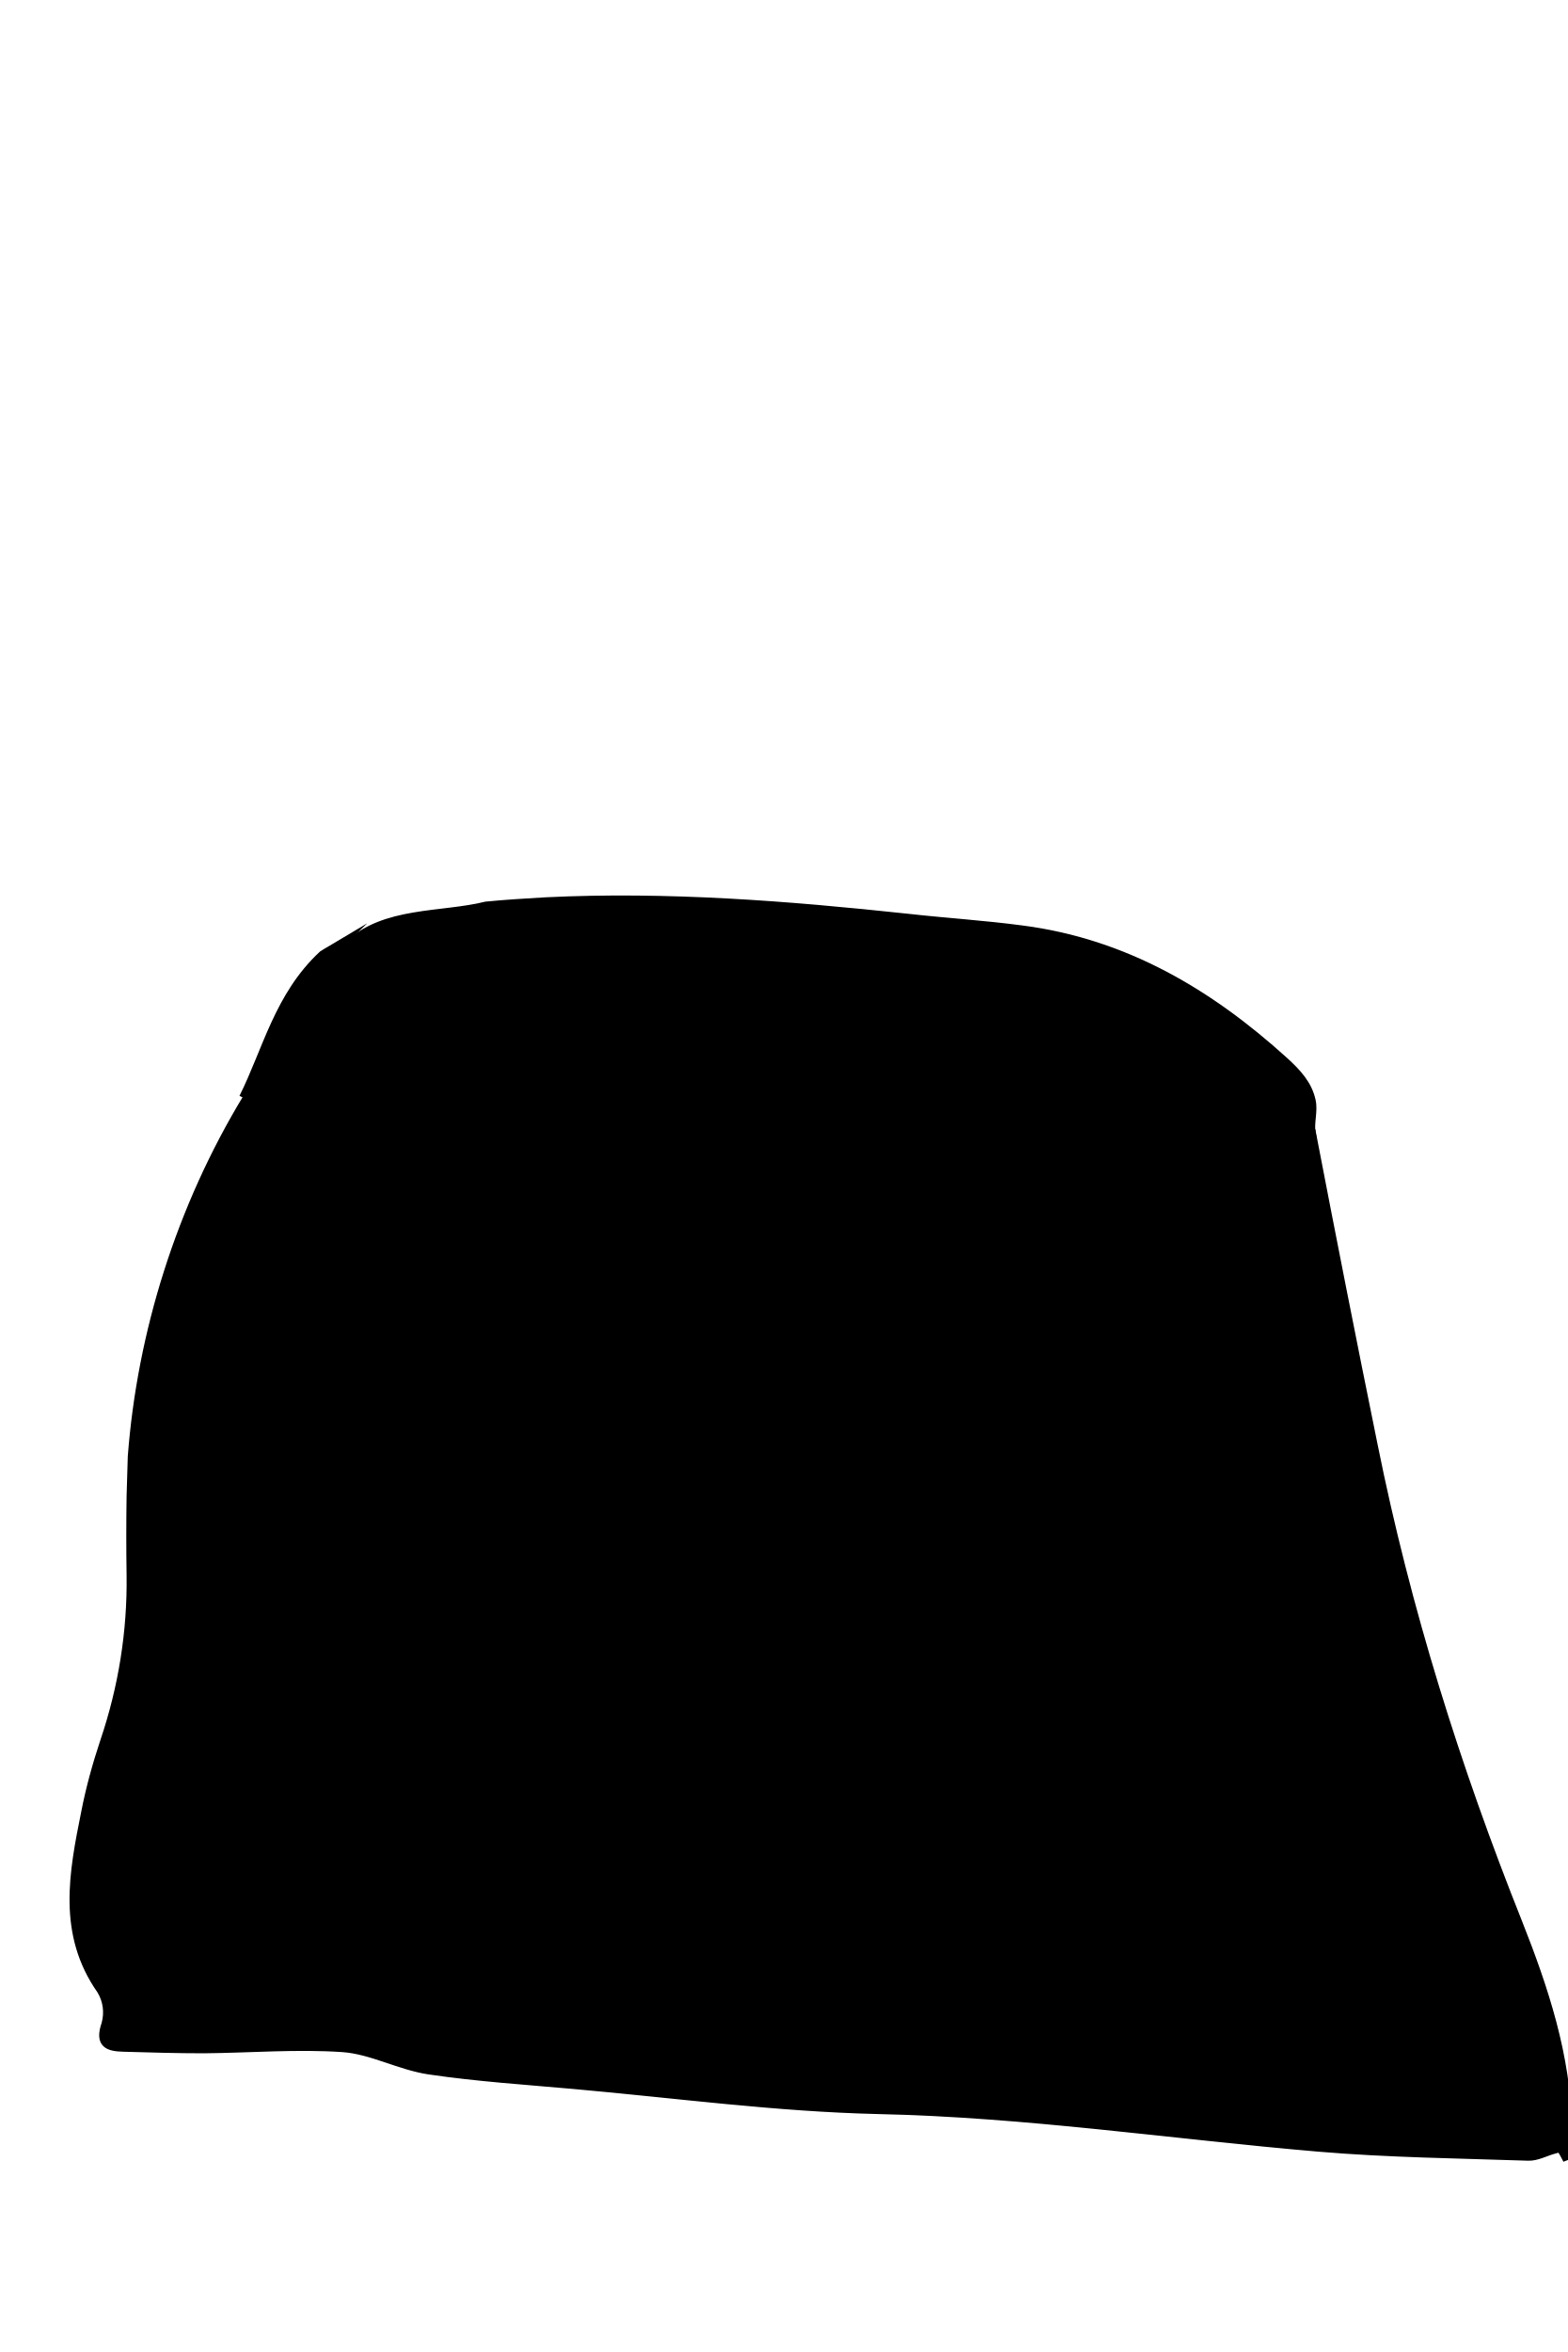
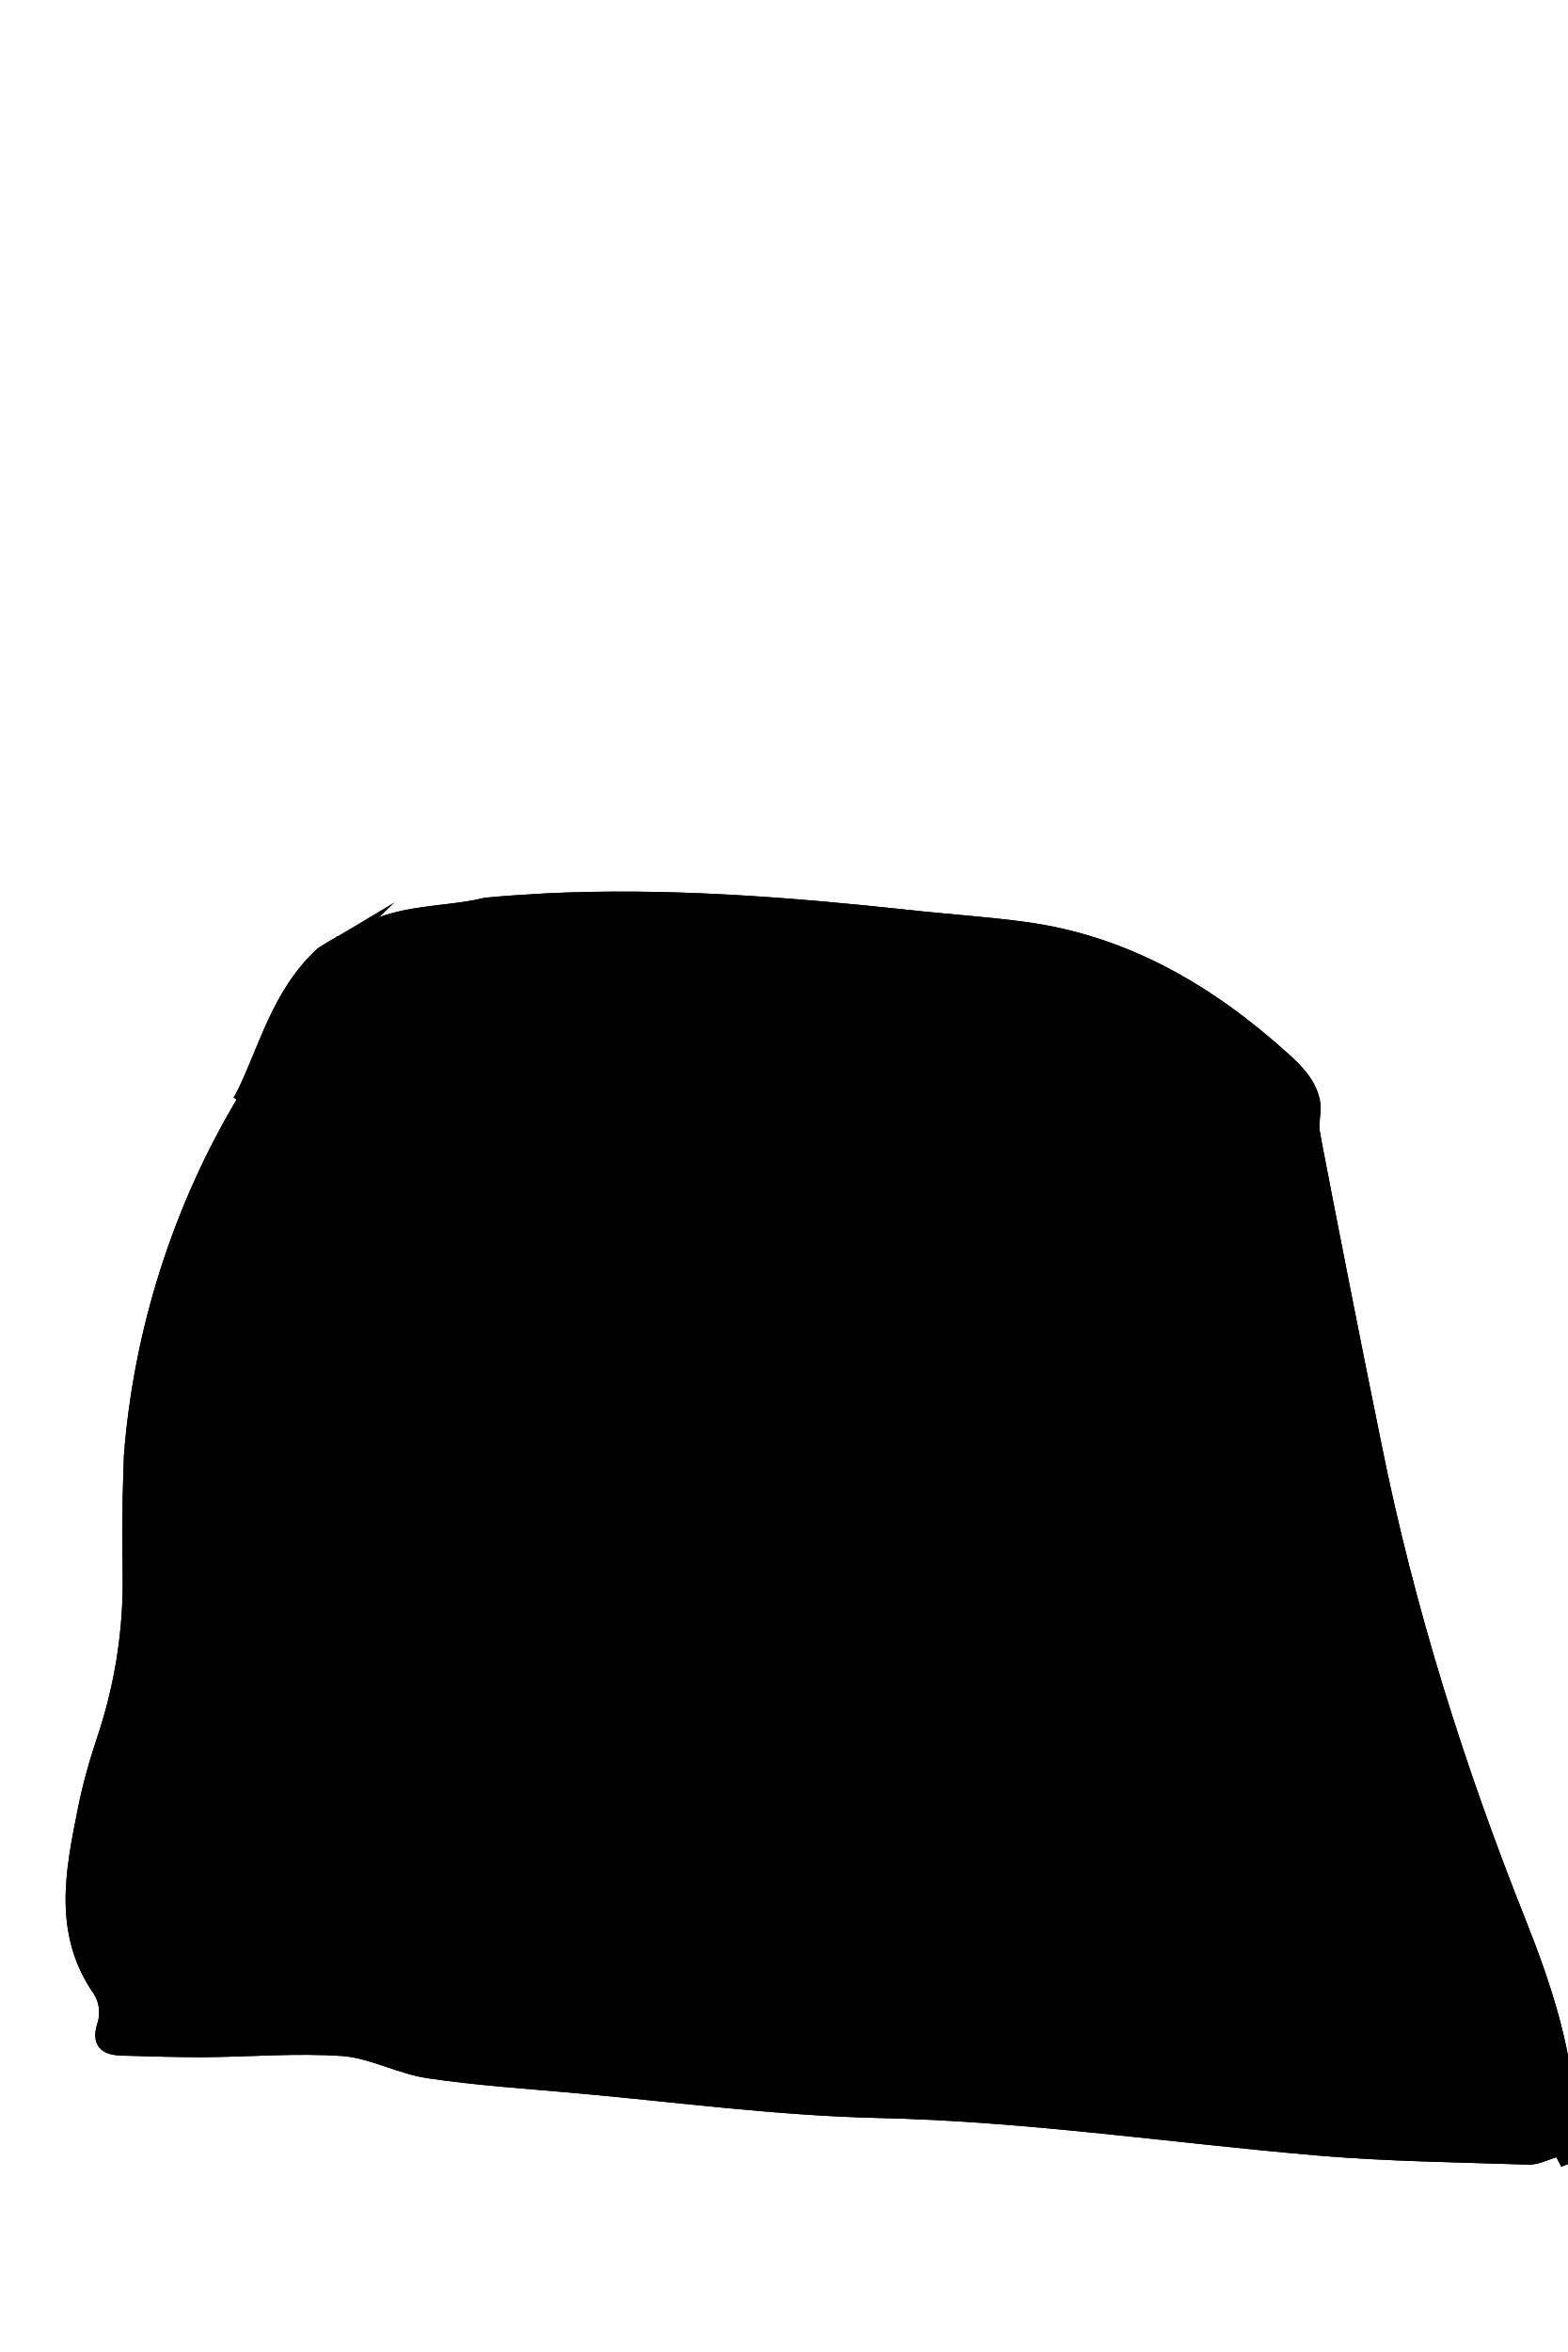
<svg xmlns="http://www.w3.org/2000/svg" version="1.1" id="Capa_1" x="0px" y="0px" viewBox="0 0 400 600" style="enable-background:new 0 0 400 600;" xml:space="preserve">
-   <defs id="defs37" />
-   <style type="text/css" id="style2">
- 	.st0{fill:none;stroke:#000000;stroke-width:2;stroke-miterlimit:10;}
+   <style type="text/css">
+ 	.st0{stroke:#000000;stroke-width:4;stroke-miterlimit:10;}
</style>
  <g id="g32" transform="translate(12)">
-     <path fill="$[hairColor]" d="m 389.1,549.5 -1.8,0.7 c -0.6,-1.2 -1.5,-2.4 -2.2,-3.6 -0.1,-0.2 -0.2,-0.3 -0.2,-0.5 -0.2,-0.5 -0.4,-1.1 -0.4,-1.7 -0.7,-21.9 -8.4,-42.1 -16.3,-62 -18,-45.3 -29.3,-92.3 -37.9,-140.1 -3.2,-17.5 -6.1,-35.1 -9.3,-52.7 l 1.8,-0.3 c 5.1,26.5 10.3,52.9 15.7,79.4 8.4,41.8 21.1,82.2 36.9,121.8 6.7,16.9 12.4,34.1 12.7,52.6 0.1,2.1 0.4,4.3 1,6.4 z" id="path6" />
-     <path fill="$[hairColor]" d="m 384.9,546.1 -0.6,0.3 c -2.2,-0.2 -4.4,-0.6 -6.6,-0.7 -16.5,-0.6 -33,-0.5 -49.4,-1.8 -24.7,-2 -49.3,-5.4 -74.1,-7.6 -14.9,-1.3 -30,-1 -44.9,-2.3 -28.6,-2.3 -57.1,-4.9 -85.6,-7.8 -11.8,-1.2 -23.6,-2.4 -35,-5.3 C 77,518 65.5,516.6 53.6,518 c -10.8,1.2 -21.7,0.6 -32.3,-1.8 -1.7,-4.9 -2.4,-9.6 -4.9,-13.1 -5.2,-7.4 -6,-15.4 -4.9,-23.8 1,-8.1 2,-16.3 4.2,-24.1 5.4,-19.7 9.3,-39.5 8.8,-60.1 -0.1,-3.3 -0.1,-6.6 -0.1,-9.8 0,-3.2 0,-6.6 0.1,-9.8 C 26,342 35,309 51,280 l -0.7,-0.5 c 6.8,-9.8 10.8,-19.7 16.7,-29.5 2.3,-3.2 4.8,-6.3 7.7,-9.1 l 2.1,0.2 c -0.6,0.6 -1.2,1.2 -1.8,1.9 12,-7 26,-9 40.1,-9.5 3.7,-0.2 7.4,-0.5 11,-0.6 3.7,-0.2 7.4,-0.3 11.1,-0.4 33.6,-1.1 66.8,4 100.2,6.2 23.1,1.5 42.9,10.9 62,22.2 6.7,4 12,10.4 17.7,16.1 1.5,1.5 2.4,4.1 2.8,6.3 0.4,2.1 0.8,4.2 1.1,6.3 l 1.8,-0.3 v 0 l -1.8,0.3 c 3.1,17.6 6.1,35.2 9.3,52.7 8.6,47.8 19.9,94.9 37.9,140.1 7.9,19.9 15.6,40.1 16.3,62 0,0.6 0.1,1.1 0.4,1.7 z m -18.7,-11.5 c -0.3,-2.8 -0.2,-4.3 -0.6,-5.5 -4,-12 -8.1,-23.9 -12.3,-35.8 -3,-8.3 -6.6,-16.4 -9.4,-24.7 -9.1,-27.1 -18.1,-54.3 -26.9,-81.6 -6.1,-19 -11.6,-38.2 -17.4,-57.3 -0.6,-2.5 -1.1,-5 -1.4,-7.5 -1.4,15 58.6,202.8 68,212.4 z M 56.6,351.4 C 57,332 63,313 62.4,292.8 c -0.7,3.1 -1.1,4.7 -1.4,6.2 -3,20 -5,39 -6.3,58.6 -0.4,3.9 -0.8,7.8 -1.2,11.7 -0.9,7.8 -1.9,15.6 -3.1,23.4 -3.7,24.1 -7.2,48.1 -7.2,72.5 0,11.3 4.9,22.4 2.4,34 0,0.1 0.5,0.4 0.7,0.5 3.1,-5.6 3.3,-15.8 0.8,-24.1 -0.9,-2.8 -1.8,-5.9 -1.6,-8.8 0.9,-15.8 1.6,-31.6 3.3,-47.3 1.9,-18.2 4.2,-36.4 6.4,-54.6 0.4,-4.4 0.9,-9 1.4,-13.5 z" id="path8" />
-     <path fill="$[hairColor]" d="m 384.3,546.7 c 0.1,0.6 0.2,1.2 0.3,1.7 -2.2,0.6 -4.5,1.9 -6.7,1.8 -17.8,-0.6 -35.7,-0.8 -53.4,-2.3 -37.5,-3.2 -74.7,-8.8 -112.5,-9.6 -25.9,-0.6 -51.8,-4.1 -77.7,-6.4 C 122,530.8 109.7,530 97.5,528.2 90,527.1 82.8,523 75.4,522.5 c -11.7,-0.8 -23.6,0.2 -35.4,0.3 -6.8,0 -13.7,-0.2 -20.5,-0.4 -3.9,-0.1 -6.4,-0.9 -4.6,-6.1 0.8,-2.9 0.4,-6 -1.2,-8.6 -10.1,-14.4 -7.1,-29.9 -4,-45.3 1.2,-6.2 2.9,-12.3 4.9,-18.3 4.6,-13.6 6.9,-27.9 6.7,-42.2 -0.1,-6.8 -0.1,-13.5 0,-20.2 0.1,-3.4 0.2,-6.7 0.3,-10.1 C 24,340 34,308 51,280 c -16,29 -25,62 -26.6,95.5 -0.1,3.3 -0.1,6.6 -0.1,9.8 0,3.2 0.1,6.6 0.1,9.8 0.5,20.6 -3.3,40.4 -8.8,60.1 -2.2,7.8 -3.2,16 -4.2,24.1 -1.1,8.4 -0.3,16.4 4.9,23.8 2.5,3.5 3.1,8.3 4.9,13.1 10.6,2.4 21.5,3 32.3,1.8 11.9,-1.4 23.4,0 35.1,2.9 11.4,2.9 23.2,4.1 35,5.3 28.5,2.9 57,5.5 85.6,7.8 14.9,1.2 30,0.9 44.9,2.3 24.7,2.2 49.3,5.6 74.1,7.6 16.4,1.4 32.9,1.2 49.4,1.8 2.2,0.1 4.4,0.4 6.6,0.7 z" id="path10" />
-     <path fill="$[hairColor]" d="m 365.6,529 c 0.4,1.3 0.3,2.8 0.6,5.5 -9.4,-9.5 -69.4,-197.3 -68,-212.4 0.3,2.5 0.8,5.1 1.4,7.5 5.7,19.1 11.3,38.3 17.4,57.3 8.7,27.3 17.8,54.4 26.9,81.6 2.8,8.3 6.5,16.4 9.4,24.7 4.2,11.9 8.2,23.9 12.3,35.8 z" id="path12" />
-     <path fill="$[hairColor]" d="m 322.8,280.8 c 0.6,2.7 -0.5,5.7 0,8.4 v 0 0 l -1.8,0.3 c -0.4,-2.1 -0.8,-4.2 -1.1,-6.3 -0.4,-2.2 -1.3,-4.7 -2.8,-6.3 -5.6,-5.6 -10.9,-12.1 -17.7,-16.1 -19.1,-11.3 -38.9,-20.7 -62,-22.2 -33.4,-2.2 -66.6,-7.4 -100.2,-6.2 -3.7,0.1 -7.4,0.3 -11.1,0.4 -3.7,0.2 -7.4,0.4 -11,0.6 C 101,234 87,236 75,243 c 0.6,-0.7 1.2,-1.3 1.8,-1.9 9.2,-8.9 24,-7.3 35.2,-10.1 5,-0.5 10.2,-0.8 15.3,-1.1 30.8,-1.5 61.6,0.9 92.3,4.2 9.8,1.1 19.6,1.7 29.3,3 26.1,3.4 47.6,16.1 66.8,33.5 3.3,3 6.1,6 7.1,10.2 z" id="path14" />
-     <path fill="$[hairColor]" d="m 70.3,243.5 c 1.4,-0.9 2.8,-1.8 4.3,-2.6 -2.9,2.8 -5.4,5.8 -7.7,9.1 -5.9,9.8 -9.9,19.7 -16.7,29.5 -0.1,0.2 -0.2,0.3 -0.3,0.5 6.1,-12 9.1,-26 20.4,-36.5 z" id="path16" />
-     <path fill="$[hairColor]" d="M 62.4,292.8 C 63,313 57,332 56.6,351.4 c -0.5,4.6 -1,9.1 -1.6,13.6 -2.2,18.2 -4.5,36.4 -6.4,54.6 -1.6,15.7 -2.4,31.5 -3.3,47.3 -0.2,2.9 0.8,5.9 1.6,8.8 2.5,8.4 2.3,18.5 -0.8,24.1 -0.3,-0.2 -0.7,-0.4 -0.7,-0.5 2.5,-11.6 -2.4,-22.7 -2.4,-34 0,-24.4 3.4,-48.4 7.2,-72.5 1.2,-7.8 2.3,-15.6 3.1,-23.4 0.4,-3.9 0.9,-7.8 1.2,-11.7 C 56,338 58,319 61,299 c 0.3,-1.5 0.7,-3.1 1.4,-6.2 z" id="path18" />
-     <path class="st0" d="m 322.8,289.2 c 5.1,26.5 10.3,52.9 15.7,79.4 8.4,41.8 21.1,82.2 36.9,121.8 6.7,16.9 12.4,34.1 12.7,52.6 0.2,2.2 0.5,4.4 1.1,6.5 l -1.8,0.7 c -0.6,-1.2 -1.5,-2.4 -2.2,-3.6 -0.1,-0.2 -0.2,-0.3 -0.2,-0.5 -0.2,-0.5 -0.4,-1.1 -0.4,-1.7 -0.7,-21.9 -8.4,-42.1 -16.3,-62 -18,-45.3 -29.3,-92.3 -37.9,-140.1 -3.2,-17.5 -6.1,-35.1 -9.3,-52.7 z" id="path20" style="fill:none;stroke:#000000;stroke-width:2;stroke-miterlimit:10" />
-     <path class="st0" d="m 384.3,546.4 v 0.3 c 0.1,0.6 0.2,1.2 0.3,1.7 -2.2,0.6 -4.5,1.9 -6.7,1.8 -17.8,-0.6 -35.7,-0.8 -53.4,-2.3 -37.5,-3.2 -74.7,-8.8 -112.5,-9.6 -25.9,-0.6 -51.8,-4.1 -77.7,-6.4 C 122,530.8 109.7,530 97.5,528.2 90,527.1 82.8,523 75.4,522.5 c -11.7,-0.8 -23.6,0.2 -35.4,0.3 -6.8,0 -13.7,-0.2 -20.5,-0.4 -3.9,-0.1 -6.4,-0.9 -4.6,-6.1 0.8,-2.9 0.4,-6 -1.2,-8.6 -10.1,-14.4 -7.1,-29.9 -4,-45.3 1.2,-6.2 2.9,-12.3 4.9,-18.3 4.6,-13.6 6.9,-27.9 6.7,-42.2 -0.1,-6.8 -0.1,-13.5 0,-20.2 0.1,-3.4 0.2,-6.7 0.3,-10.1 C 24,340 34,308 51,280 c -16,29 -25,62 -26.6,95.5 -0.1,3.3 -0.1,6.6 -0.1,9.8 0,3.2 0.1,6.6 0.1,9.8 0.5,20.6 -3.3,40.4 -8.8,60.1 -2.2,7.8 -3.2,16 -4.2,24.1 -1.1,8.4 -0.3,16.4 4.9,23.8 2.5,3.5 3.1,8.3 4.9,13.1 10.6,2.4 21.5,3 32.3,1.8 11.9,-1.4 23.4,0 35.1,2.9 11.4,2.9 23.2,4.1 35,5.3 28.5,2.9 57,5.5 85.6,7.8 14.9,1.2 30,0.9 44.9,2.3 24.7,2.2 49.3,5.6 74.1,7.6 16.4,1.4 32.9,1.2 49.4,1.8 2.3,0.1 4.5,0.4 6.7,0.7 z" id="path22" style="fill:none;stroke:#000000;stroke-width:2;stroke-miterlimit:10" />
-     <path class="st0" d="m 76.8,241.1 c 9.2,-8.9 24,-7.3 35.2,-10.1 5,-0.5 10.2,-0.8 15.3,-1.1 30.8,-1.5 61.6,0.9 92.3,4.2 9.8,1.1 19.6,1.7 29.3,3 26.1,3.4 47.6,16.1 66.8,33.5 3.3,3 6.1,6 7,10.2 0.6,2.7 -0.5,5.7 0,8.4 v 0 0 l -1.8,0.3 c -0.4,-2.1 -0.8,-4.2 -1.1,-6.3 -0.4,-2.2 -1.3,-4.7 -2.8,-6.3 -5.6,-5.6 -10.9,-12.1 -17.7,-16.1 -19.1,-11.3 -38.9,-20.7 -62,-22.2 -33.4,-2.2 -66.6,-7.4 -100.2,-6.2 -3.7,0.1 -7.4,0.3 -11.1,0.4 -3.7,0.2 -7.4,0.4 -11,0.6 -14,0.6 -28,2.6 -40,9.6 0.6,-0.7 1.2,-1.3 1.8,-1.9 z" id="path24" style="fill:none;stroke:#000000;stroke-width:2;stroke-miterlimit:10" />
-     <path class="st0" d="m 74.7,240.9 c -2.9,2.8 -5.4,5.8 -7.7,9.1 -5.9,9.8 -9.9,19.7 -16.7,29.5 -0.1,0.2 -0.2,0.3 -0.3,0.5 6,-12 9,-26 20.3,-36.5 1.4,-0.9 2.9,-1.7 4.4,-2.6 z" id="path26" style="fill:none;stroke:#000000;stroke-width:2;stroke-miterlimit:10" />
-     <path class="st0" d="m 366.2,534.6 c -9.4,-9.5 -69.4,-197.3 -68,-212.4 0.3,2.5 0.8,5.1 1.4,7.5 5.7,19.1 11.3,38.3 17.4,57.3 8.7,27.3 17.8,54.4 26.9,81.6 2.8,8.3 6.5,16.4 9.4,24.7 4.3,11.9 8.3,23.8 12.3,35.8 0.4,1.2 0.3,2.7 0.6,5.5 z" id="path28" style="fill:none;stroke:#000000;stroke-width:2;stroke-miterlimit:10" />
-     <path class="st0" d="M 62.4,292.8 C 63,313 57,332 56.6,351.4 c -0.5,4.6 -1,9.1 -1.6,13.6 -2.2,18.2 -4.5,36.4 -6.4,54.6 -1.6,15.7 -2.4,31.5 -3.3,47.3 -0.2,2.9 0.8,5.9 1.6,8.8 2.5,8.4 2.3,18.5 -0.8,24.1 -0.3,-0.2 -0.7,-0.4 -0.7,-0.5 2.5,-11.6 -2.4,-22.7 -2.4,-34 0,-24.4 3.4,-48.4 7.2,-72.5 1.2,-7.8 2.3,-15.6 3.1,-23.4 0.4,-3.9 0.9,-7.8 1.2,-11.7 C 56,338 58,319 61,299 c 0.3,-1.5 0.7,-3.1 1.4,-6.2 z" id="path30" style="fill:none;stroke:#000000;stroke-width:2;stroke-miterlimit:10" />
+     <path id="path6" class="st0" fill="$[hairColor]" stroke="#000000" stroke-width="4" d="M389.1,549.5l-1.8,0.7c-0.6-1.2-1.5-2.4-2.2-3.6   c-0.1-0.2-0.2-0.3-0.2-0.5c-0.2-0.5-0.4-1.1-0.4-1.7c-0.7-21.9-8.4-42.1-16.3-62c-18-45.3-29.3-92.3-37.9-140.1   c-3.2-17.5-6.1-35.1-9.3-52.7l1.8-0.3c5.1,26.5,10.3,52.9,15.7,79.4c8.4,41.8,21.1,82.2,36.9,121.8c6.7,16.9,12.4,34.1,12.7,52.6   C388.2,545.2,388.5,547.4,389.1,549.5L389.1,549.5z" />
+     <path id="path8" class="st0" fill="$[hairColor]" stroke="#000000" stroke-width="4" d="M384.9,546.1l-0.6,0.3c-2.2-0.2-4.4-0.6-6.6-0.7   c-16.5-0.6-33-0.5-49.4-1.8c-24.7-2-49.3-5.4-74.1-7.6c-14.9-1.3-30-1-44.9-2.3c-28.6-2.3-57.1-4.9-85.6-7.8   c-11.8-1.2-23.6-2.4-35-5.3C77,518,65.5,516.6,53.6,518c-10.8,1.2-21.7,0.6-32.3-1.8c-1.7-4.9-2.4-9.6-4.9-13.1   c-5.2-7.4-6-15.4-4.9-23.8c1-8.1,2-16.3,4.2-24.1c5.4-19.7,9.3-39.5,8.8-60.1c-0.1-3.3-0.1-6.6-0.1-9.8c0-3.2,0-6.6,0.1-9.8   C26,342,35,309,51,280l-0.7-0.5c6.8-9.8,10.8-19.7,16.7-29.5c2.3-3.2,4.8-6.3,7.7-9.1l2.1,0.2c-0.6,0.6-1.2,1.2-1.8,1.9   c12-7,26-9,40.1-9.5c3.7-0.2,7.4-0.5,11-0.6c3.7-0.2,7.4-0.3,11.1-0.4c33.6-1.1,66.8,4,100.2,6.2c23.1,1.5,42.9,10.9,62,22.2   c6.7,4,12,10.4,17.7,16.1c1.5,1.5,2.4,4.1,2.8,6.3c0.4,2.1,0.8,4.2,1.1,6.3l1.8-0.3l0,0l-1.8,0.3c3.1,17.6,6.1,35.2,9.3,52.7   c8.6,47.8,19.9,94.9,37.9,140.1c7.9,19.9,15.6,40.1,16.3,62C384.5,545,384.6,545.5,384.9,546.1L384.9,546.1z M366.2,534.6   c-0.3-2.8-0.2-4.3-0.6-5.5c-4-12-8.1-23.9-12.3-35.8c-3-8.3-6.6-16.4-9.4-24.7c-9.1-27.1-18.1-54.3-26.9-81.6   c-6.1-19-11.6-38.2-17.4-57.3c-0.6-2.5-1.1-5-1.4-7.5C296.8,337.2,356.8,525,366.2,534.6L366.2,534.6z M56.6,351.4   C57,332,63,313,62.4,292.8c-0.7,3.1-1.1,4.7-1.4,6.2c-3,20-5,39-6.3,58.6c-0.4,3.9-0.8,7.8-1.2,11.7c-0.9,7.8-1.9,15.6-3.1,23.4   c-3.7,24.1-7.2,48.1-7.2,72.5c0,11.3,4.9,22.4,2.4,34c0,0.1,0.5,0.4,0.7,0.5c3.1-5.6,3.3-15.8,0.8-24.1c-0.9-2.8-1.8-5.9-1.6-8.8   c0.9-15.8,1.6-31.6,3.3-47.3c1.9-18.2,4.2-36.4,6.4-54.6C55.6,360.5,56.1,355.9,56.6,351.4L56.6,351.4z" />
+     <path id="path10" class="st0" fill="$[hairColor]" stroke="#000000" stroke-width="4" d="M384.3,546.7c0.1,0.6,0.2,1.2,0.3,1.7c-2.2,0.6-4.5,1.9-6.7,1.8   c-17.8-0.6-35.7-0.8-53.4-2.3c-37.5-3.2-74.7-8.8-112.5-9.6c-25.9-0.6-51.8-4.1-77.7-6.4c-12.3-1.1-24.6-1.9-36.8-3.7   c-7.5-1.1-14.7-5.2-22.1-5.7c-11.7-0.8-23.6,0.2-35.4,0.3c-6.8,0-13.7-0.2-20.5-0.4c-3.9-0.1-6.4-0.9-4.6-6.1   c0.8-2.9,0.4-6-1.2-8.6c-10.1-14.4-7.1-29.9-4-45.3c1.2-6.2,2.9-12.3,4.9-18.3c4.6-13.6,6.9-27.9,6.7-42.2   c-0.1-6.8-0.1-13.5,0-20.2c0.1-3.4,0.2-6.7,0.3-10.1C24,340,34,308,51,280c-16,29-25,62-26.6,95.5c-0.1,3.3-0.1,6.6-0.1,9.8   c0,3.2,0.1,6.6,0.1,9.8c0.5,20.6-3.3,40.4-8.8,60.1c-2.2,7.8-3.2,16-4.2,24.1c-1.1,8.4-0.3,16.4,4.9,23.8c2.5,3.5,3.1,8.3,4.9,13.1   c10.6,2.4,21.5,3,32.3,1.8c11.9-1.4,23.4,0,35.1,2.9c11.4,2.9,23.2,4.1,35,5.3c28.5,2.9,57,5.5,85.6,7.8c14.9,1.2,30,0.9,44.9,2.3   c24.7,2.2,49.3,5.6,74.1,7.6c16.4,1.4,32.9,1.2,49.4,1.8c2.2,0.1,4.4,0.4,6.6,0.7L384.3,546.7z" />
+     <path id="path12" class="st0" fill="$[hairColor]" stroke="#000000" stroke-width="4" d="M365.6,529c0.4,1.3,0.3,2.8,0.6,5.5   c-9.4-9.5-69.4-197.3-68-212.4c0.3,2.5,0.8,5.1,1.4,7.5c5.7,19.1,11.3,38.3,17.4,57.3c8.7,27.3,17.8,54.4,26.9,81.6   c2.8,8.3,6.5,16.4,9.4,24.7C357.5,505.1,361.5,517.1,365.6,529L365.6,529z" />
+     <path id="path14" class="st0" fill="$[hairColor]" stroke="#000000" stroke-width="4" d="M322.8,280.8c0.6,2.7-0.5,5.7,0,8.4l0,0l0,0l-1.8,0.3   c-0.4-2.1-0.8-4.2-1.1-6.3c-0.4-2.2-1.3-4.7-2.8-6.3c-5.6-5.6-10.9-12.1-17.7-16.1c-19.1-11.3-38.9-20.7-62-22.2   c-33.4-2.2-66.6-7.4-100.2-6.2c-3.7,0.1-7.4,0.3-11.1,0.4c-3.7,0.2-7.4,0.4-11,0.6C101,234,87,236,75,243c0.6-0.7,1.2-1.3,1.8-1.9   c9.2-8.9,24-7.3,35.2-10.1c5-0.5,10.2-0.8,15.3-1.1c30.8-1.5,61.6,0.9,92.3,4.2c9.8,1.1,19.6,1.7,29.3,3   c26.1,3.4,47.6,16.1,66.8,33.5C319,273.6,321.8,276.6,322.8,280.8L322.8,280.8z" />
+     <path id="path16" class="st0" fill="$[hairColor]" stroke="#000000" stroke-width="4" d="M70.3,243.5c1.4-0.9,2.8-1.8,4.3-2.6c-2.9,2.8-5.4,5.8-7.7,9.1   c-5.9,9.8-9.9,19.7-16.7,29.5c-0.1,0.2-0.2,0.3-0.3,0.5C56,268,59,254,70.3,243.5z" />
+     <path id="path18" class="st0" fill="$[hairColor]" stroke="#000000" stroke-width="4" d="M62.4,292.8C63,313,57,332,56.6,351.4c-0.5,4.6-1,9.1-1.6,13.6   c-2.2,18.2-4.5,36.4-6.4,54.6c-1.6,15.7-2.4,31.5-3.3,47.3c-0.2,2.9,0.8,5.9,1.6,8.8c2.5,8.4,2.3,18.5-0.8,24.1   c-0.3-0.2-0.7-0.4-0.7-0.5c2.5-11.6-2.4-22.7-2.4-34c0-24.4,3.4-48.4,7.2-72.5c1.2-7.8,2.3-15.6,3.1-23.4c0.4-3.9,0.9-7.8,1.2-11.7   C56,338,58,319,61,299C61.3,297.5,61.7,295.9,62.4,292.8z" />
+     <path id="path20" class="st0" fill="$[hairColor]" stroke="#000000" stroke-width="4" d="M322.8,289.2c5.1,26.5,10.3,52.9,15.7,79.4   c8.4,41.8,21.1,82.2,36.9,121.8c6.7,16.9,12.4,34.1,12.7,52.6c0.2,2.2,0.5,4.4,1.1,6.5l-1.8,0.7c-0.6-1.2-1.5-2.4-2.2-3.6   c-0.1-0.2-0.2-0.3-0.2-0.5c-0.2-0.5-0.4-1.1-0.4-1.7c-0.7-21.9-8.4-42.1-16.3-62c-18-45.3-29.3-92.3-37.9-140.1   c-3.2-17.5-6.1-35.1-9.3-52.7L322.8,289.2z" />
+     <path id="path22" class="st0" fill="$[hairColor]" stroke="#000000" stroke-width="4" d="M384.3,546.4v0.3c0.1,0.6,0.2,1.2,0.3,1.7   c-2.2,0.6-4.5,1.9-6.7,1.8c-17.8-0.6-35.7-0.8-53.4-2.3c-37.5-3.2-74.7-8.8-112.5-9.6c-25.9-0.6-51.8-4.1-77.7-6.4   c-12.3-1.1-24.6-1.9-36.8-3.7c-7.5-1.1-14.7-5.2-22.1-5.7c-11.7-0.8-23.6,0.2-35.4,0.3c-6.8,0-13.7-0.2-20.5-0.4   c-3.9-0.1-6.4-0.9-4.6-6.1c0.8-2.9,0.4-6-1.2-8.6c-10.1-14.4-7.1-29.9-4-45.3c1.2-6.2,2.9-12.3,4.9-18.3   c4.6-13.6,6.9-27.9,6.7-42.2c-0.1-6.8-0.1-13.5,0-20.2c0.1-3.4,0.2-6.7,0.3-10.1C24,340,34,308,51,280c-16,29-25,62-26.6,95.5   c-0.1,3.3-0.1,6.6-0.1,9.8c0,3.2,0.1,6.6,0.1,9.8c0.5,20.6-3.3,40.4-8.8,60.1c-2.2,7.8-3.2,16-4.2,24.1c-1.1,8.4-0.3,16.4,4.9,23.8   c2.5,3.5,3.1,8.3,4.9,13.1c10.6,2.4,21.5,3,32.3,1.8c11.9-1.4,23.4,0,35.1,2.9c11.4,2.9,23.2,4.1,35,5.3c28.5,2.9,57,5.5,85.6,7.8   c14.9,1.2,30,0.9,44.9,2.3c24.7,2.2,49.3,5.6,74.1,7.6c16.4,1.4,32.9,1.2,49.4,1.8C379.9,545.8,382.1,546.1,384.3,546.4   L384.3,546.4z" />
+     <path id="path24" class="st0" fill="$[hairColor]" stroke="#000000" stroke-width="4" d="M76.8,241.1c9.2-8.9,24-7.3,35.2-10.1c5-0.5,10.2-0.8,15.3-1.1   c30.8-1.5,61.6,0.9,92.3,4.2c9.8,1.1,19.6,1.7,29.3,3c26.1,3.4,47.6,16.1,66.8,33.5c3.3,3,6.1,6,7,10.2c0.6,2.7-0.5,5.7,0,8.4l0,0   l0,0l-1.8,0.3c-0.4-2.1-0.8-4.2-1.1-6.3c-0.4-2.2-1.3-4.7-2.8-6.3c-5.6-5.6-10.9-12.1-17.7-16.1c-19.1-11.3-38.9-20.7-62-22.2   c-33.4-2.2-66.6-7.4-100.2-6.2c-3.7,0.1-7.4,0.3-11.1,0.4c-3.7,0.2-7.4,0.4-11,0.6c-14,0.6-28,2.6-40,9.6   C75.6,242.3,76.2,241.7,76.8,241.1L76.8,241.1z" />
+     <path id="path26" class="st0" fill="$[hairColor]" stroke="#000000" stroke-width="4" d="M74.7,240.9c-2.9,2.8-5.4,5.8-7.7,9.1   c-5.9,9.8-9.9,19.7-16.7,29.5c-0.1,0.2-0.2,0.3-0.3,0.5c6-12,9-26,20.3-36.5C71.7,242.6,73.2,241.8,74.7,240.9z" />
+     <path id="path28" class="st0" fill="$[hairColor]" stroke="#000000" stroke-width="4" d="M366.2,534.6c-9.4-9.5-69.4-197.3-68-212.4   c0.3,2.5,0.8,5.1,1.4,7.5c5.7,19.1,11.3,38.3,17.4,57.3c8.7,27.3,17.8,54.4,26.9,81.6c2.8,8.3,6.5,16.4,9.4,24.7   c4.3,11.9,8.3,23.8,12.3,35.8C366,530.3,365.9,531.8,366.2,534.6L366.2,534.6z" />
+     <path id="path30" class="st0" fill="$[hairColor]" stroke="#000000" stroke-width="4" d="M62.4,292.8C63,313,57,332,56.6,351.4c-0.5,4.6-1,9.1-1.6,13.6   c-2.2,18.2-4.5,36.4-6.4,54.6c-1.6,15.7-2.4,31.5-3.3,47.3c-0.2,2.9,0.8,5.9,1.6,8.8c2.5,8.4,2.3,18.5-0.8,24.1   c-0.3-0.2-0.7-0.4-0.7-0.5c2.5-11.6-2.4-22.7-2.4-34c0-24.4,3.4-48.4,7.2-72.5c1.2-7.8,2.3-15.6,3.1-23.4c0.4-3.9,0.9-7.8,1.2-11.7   C56,338,58,319,61,299C61.3,297.5,61.7,295.9,62.4,292.8z" />
  </g>
</svg>
